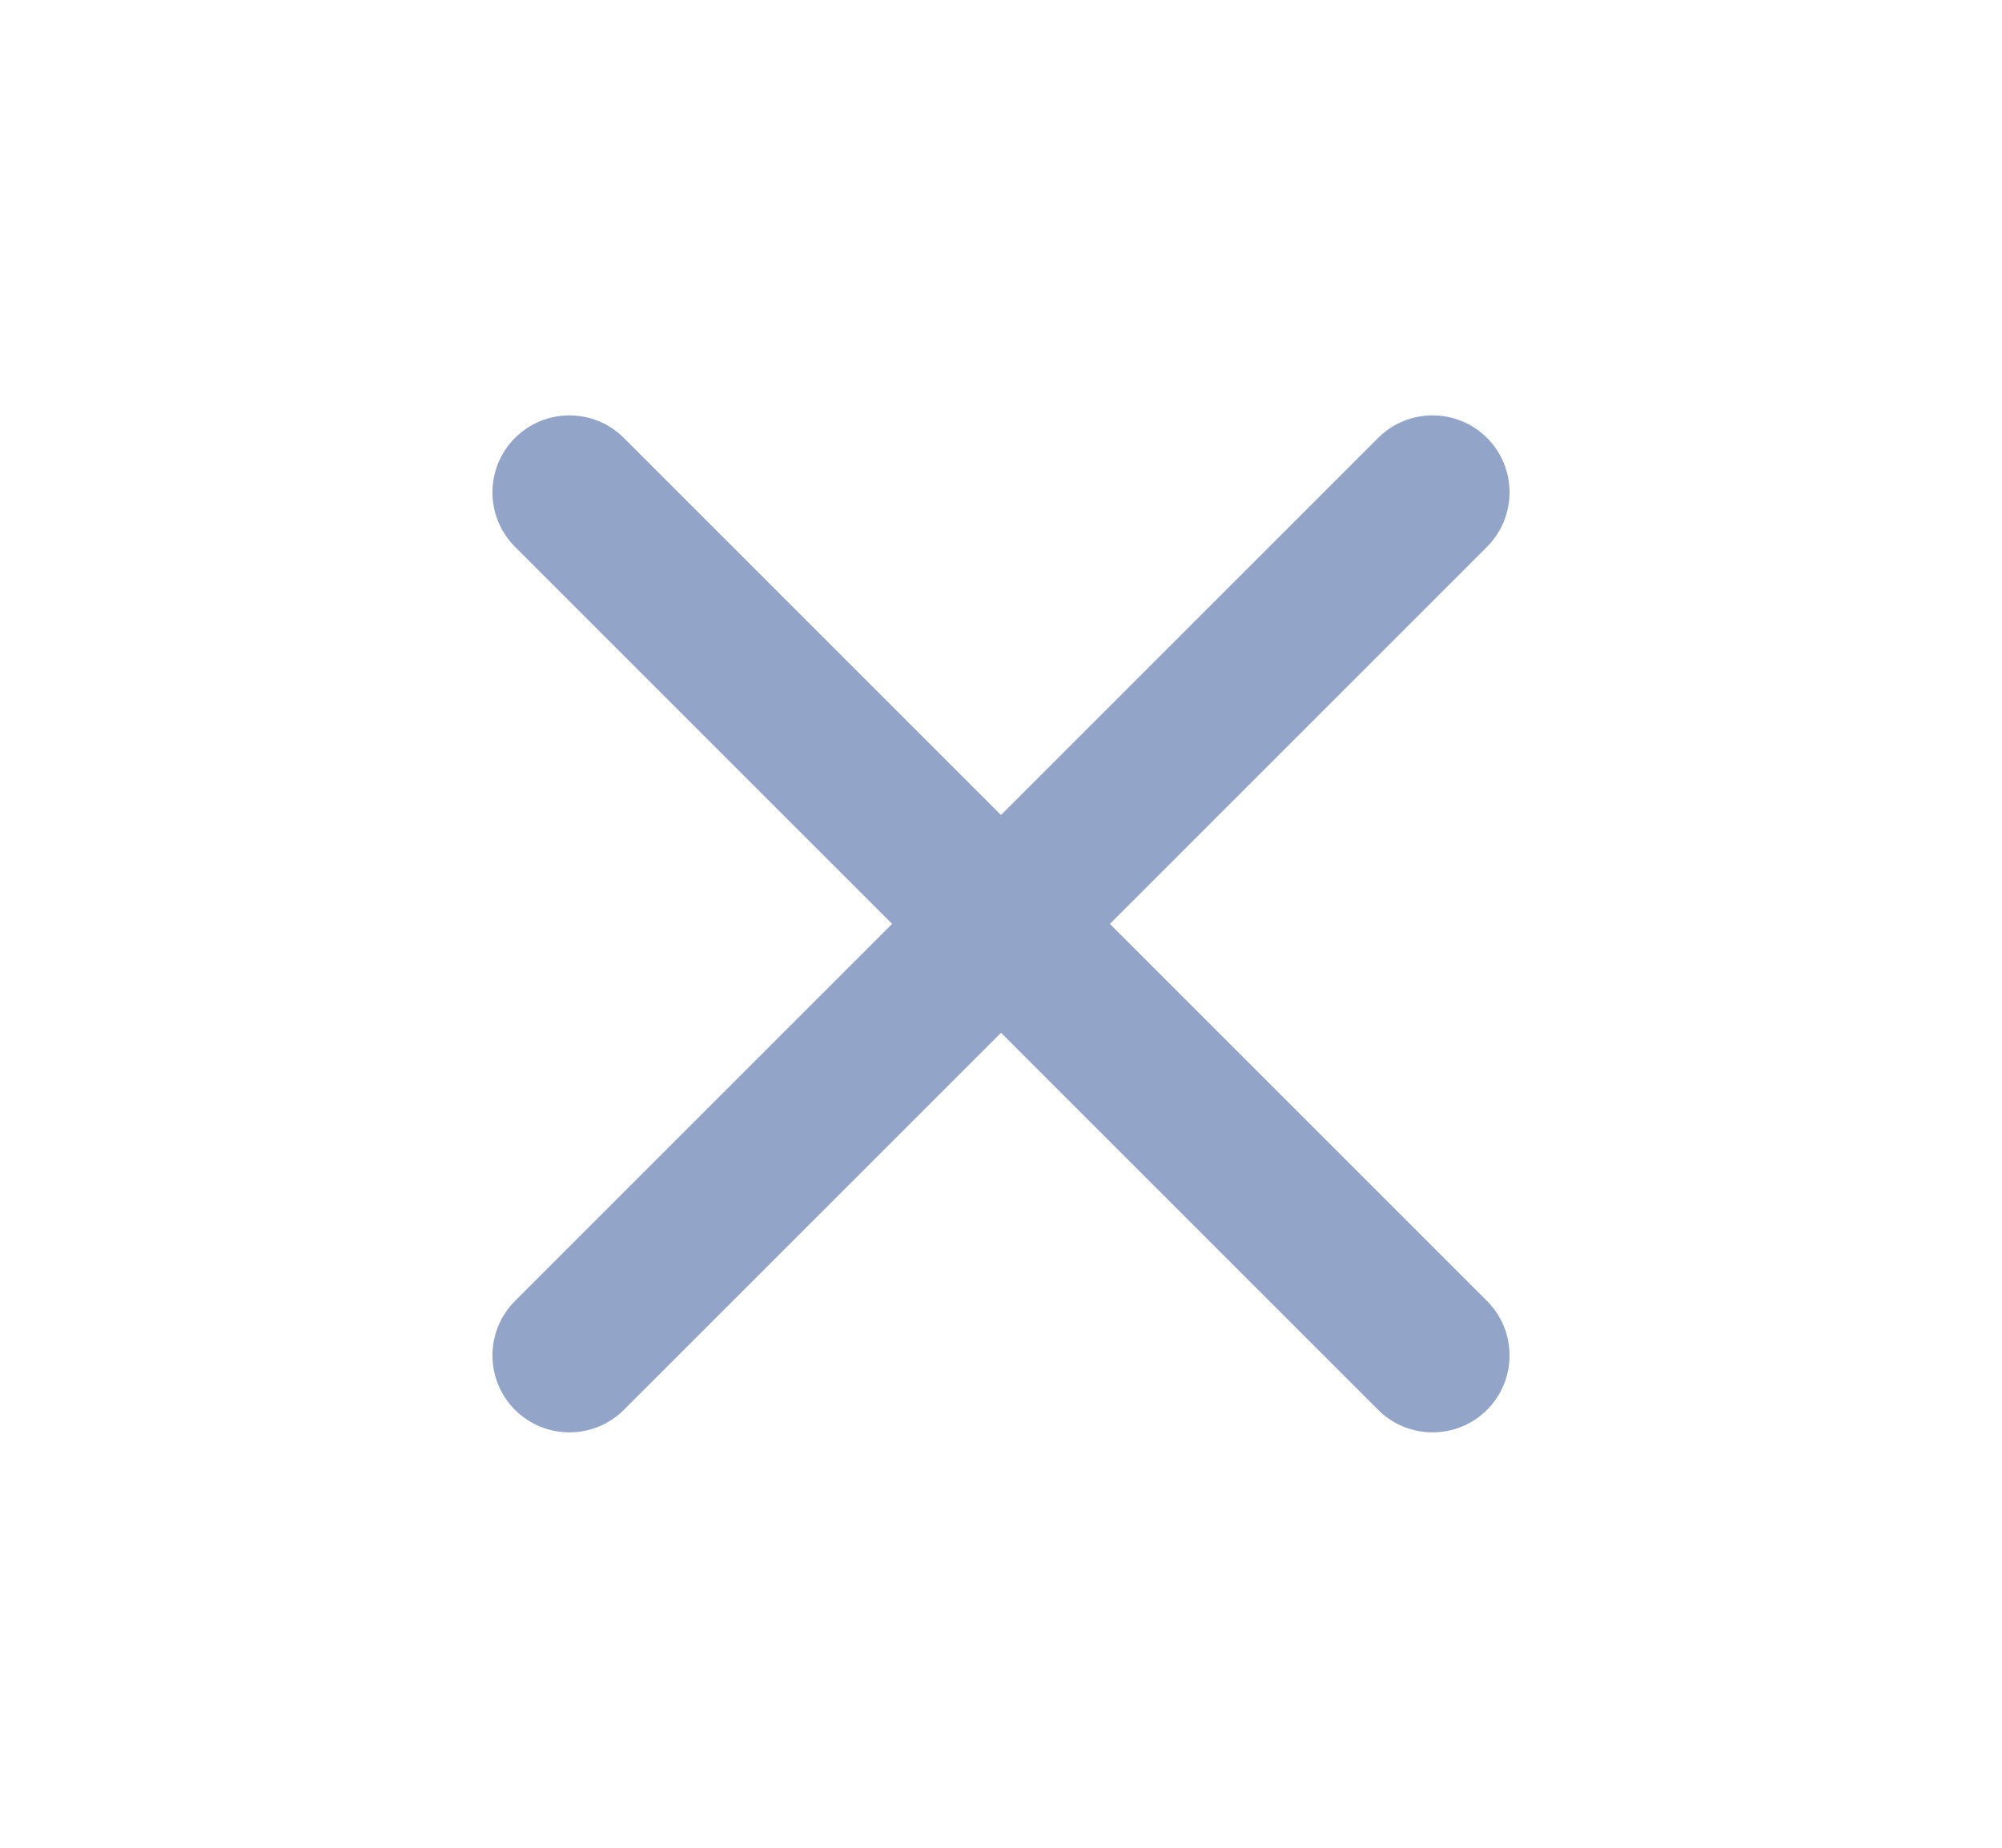
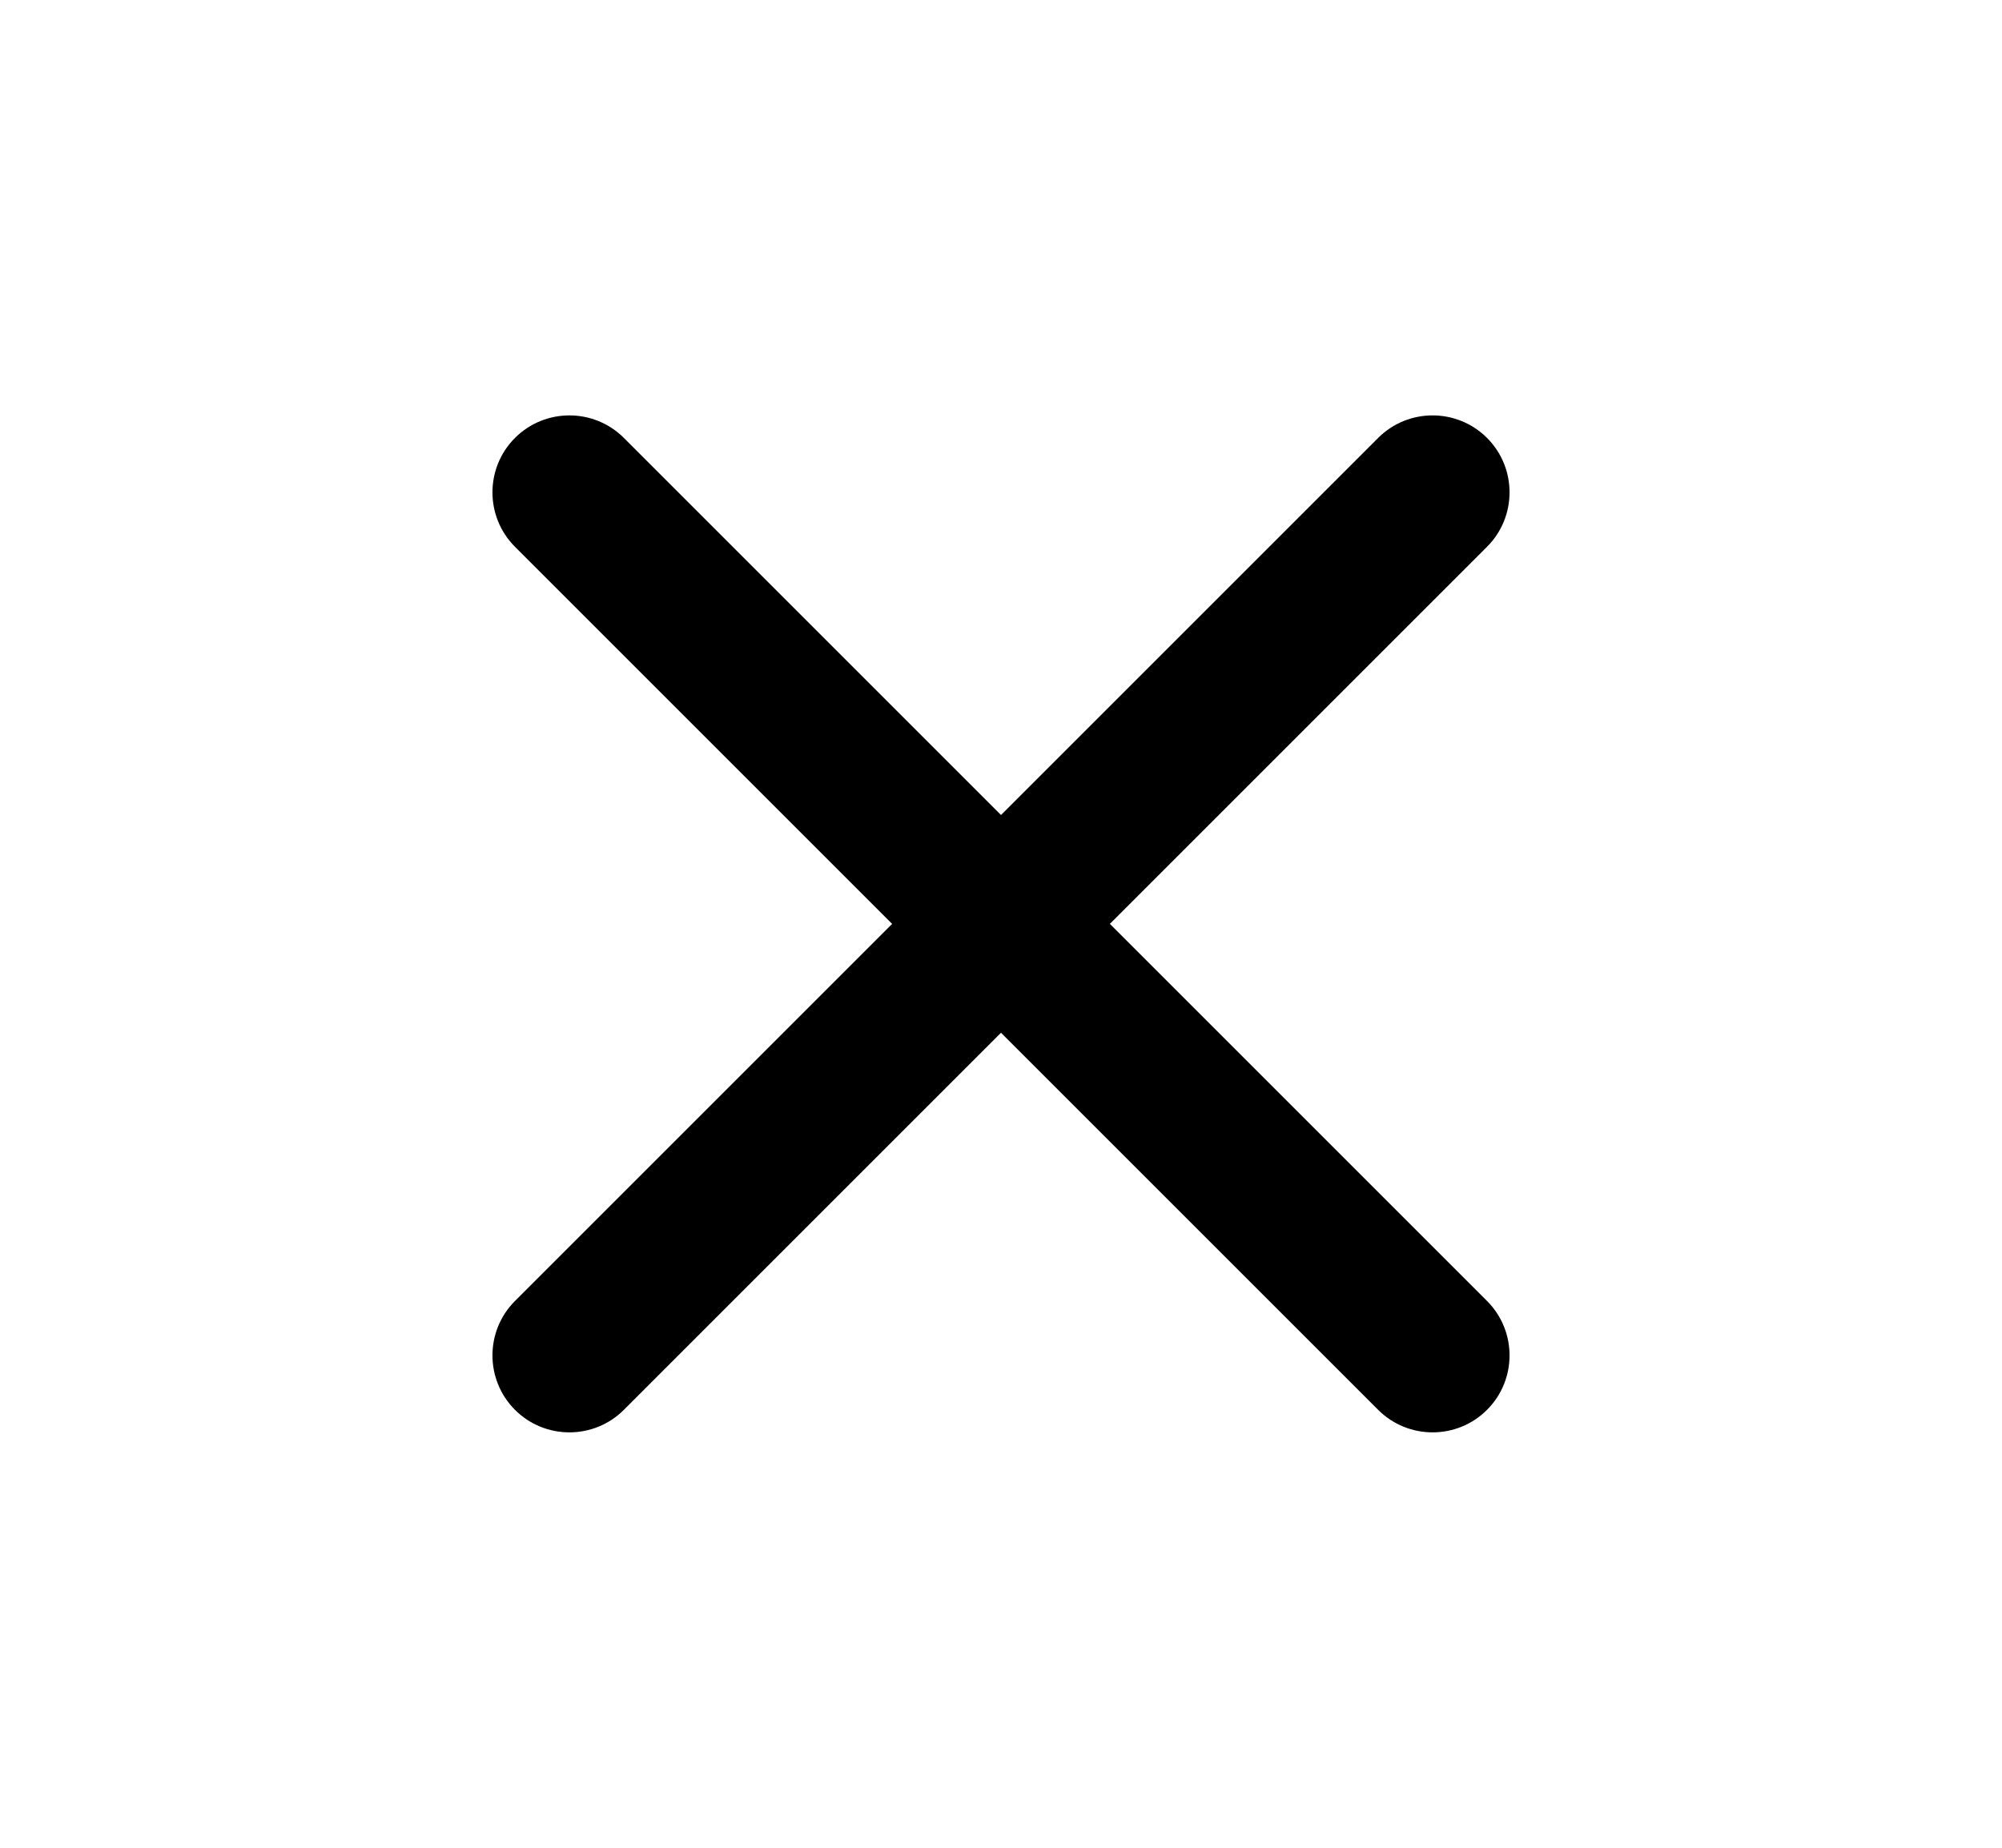
<svg xmlns="http://www.w3.org/2000/svg" viewBox="0 0 13 12" fill="none">
-   <path fill-rule="evenodd" clip-rule="evenodd" d="M9.656 2.844C9.851 3.039 9.851 3.356 9.656 3.551L7.207 6L9.656 8.449C9.851 8.644 9.851 8.961 9.656 9.156C9.461 9.351 9.144 9.351 8.949 9.156L6.5 6.707L4.051 9.156C3.856 9.351 3.539 9.351 3.344 9.156C3.149 8.961 3.149 8.644 3.344 8.449L5.793 6L3.344 3.551C3.149 3.356 3.149 3.039 3.344 2.844C3.539 2.649 3.856 2.649 4.051 2.844L6.5 5.293L8.949 2.844C9.144 2.649 9.461 2.649 9.656 2.844Z" fill="#92A5C9" />
+   <path fill-rule="evenodd" clip-rule="evenodd" d="M9.656 2.844C9.851 3.039 9.851 3.356 9.656 3.551L7.207 6L9.656 8.449C9.851 8.644 9.851 8.961 9.656 9.156C9.461 9.351 9.144 9.351 8.949 9.156L6.5 6.707L4.051 9.156C3.856 9.351 3.539 9.351 3.344 9.156C3.149 8.961 3.149 8.644 3.344 8.449L5.793 6L3.344 3.551C3.149 3.356 3.149 3.039 3.344 2.844C3.539 2.649 3.856 2.649 4.051 2.844L6.5 5.293L8.949 2.844C9.144 2.649 9.461 2.649 9.656 2.844Z" fill="currentColor" />
</svg>
